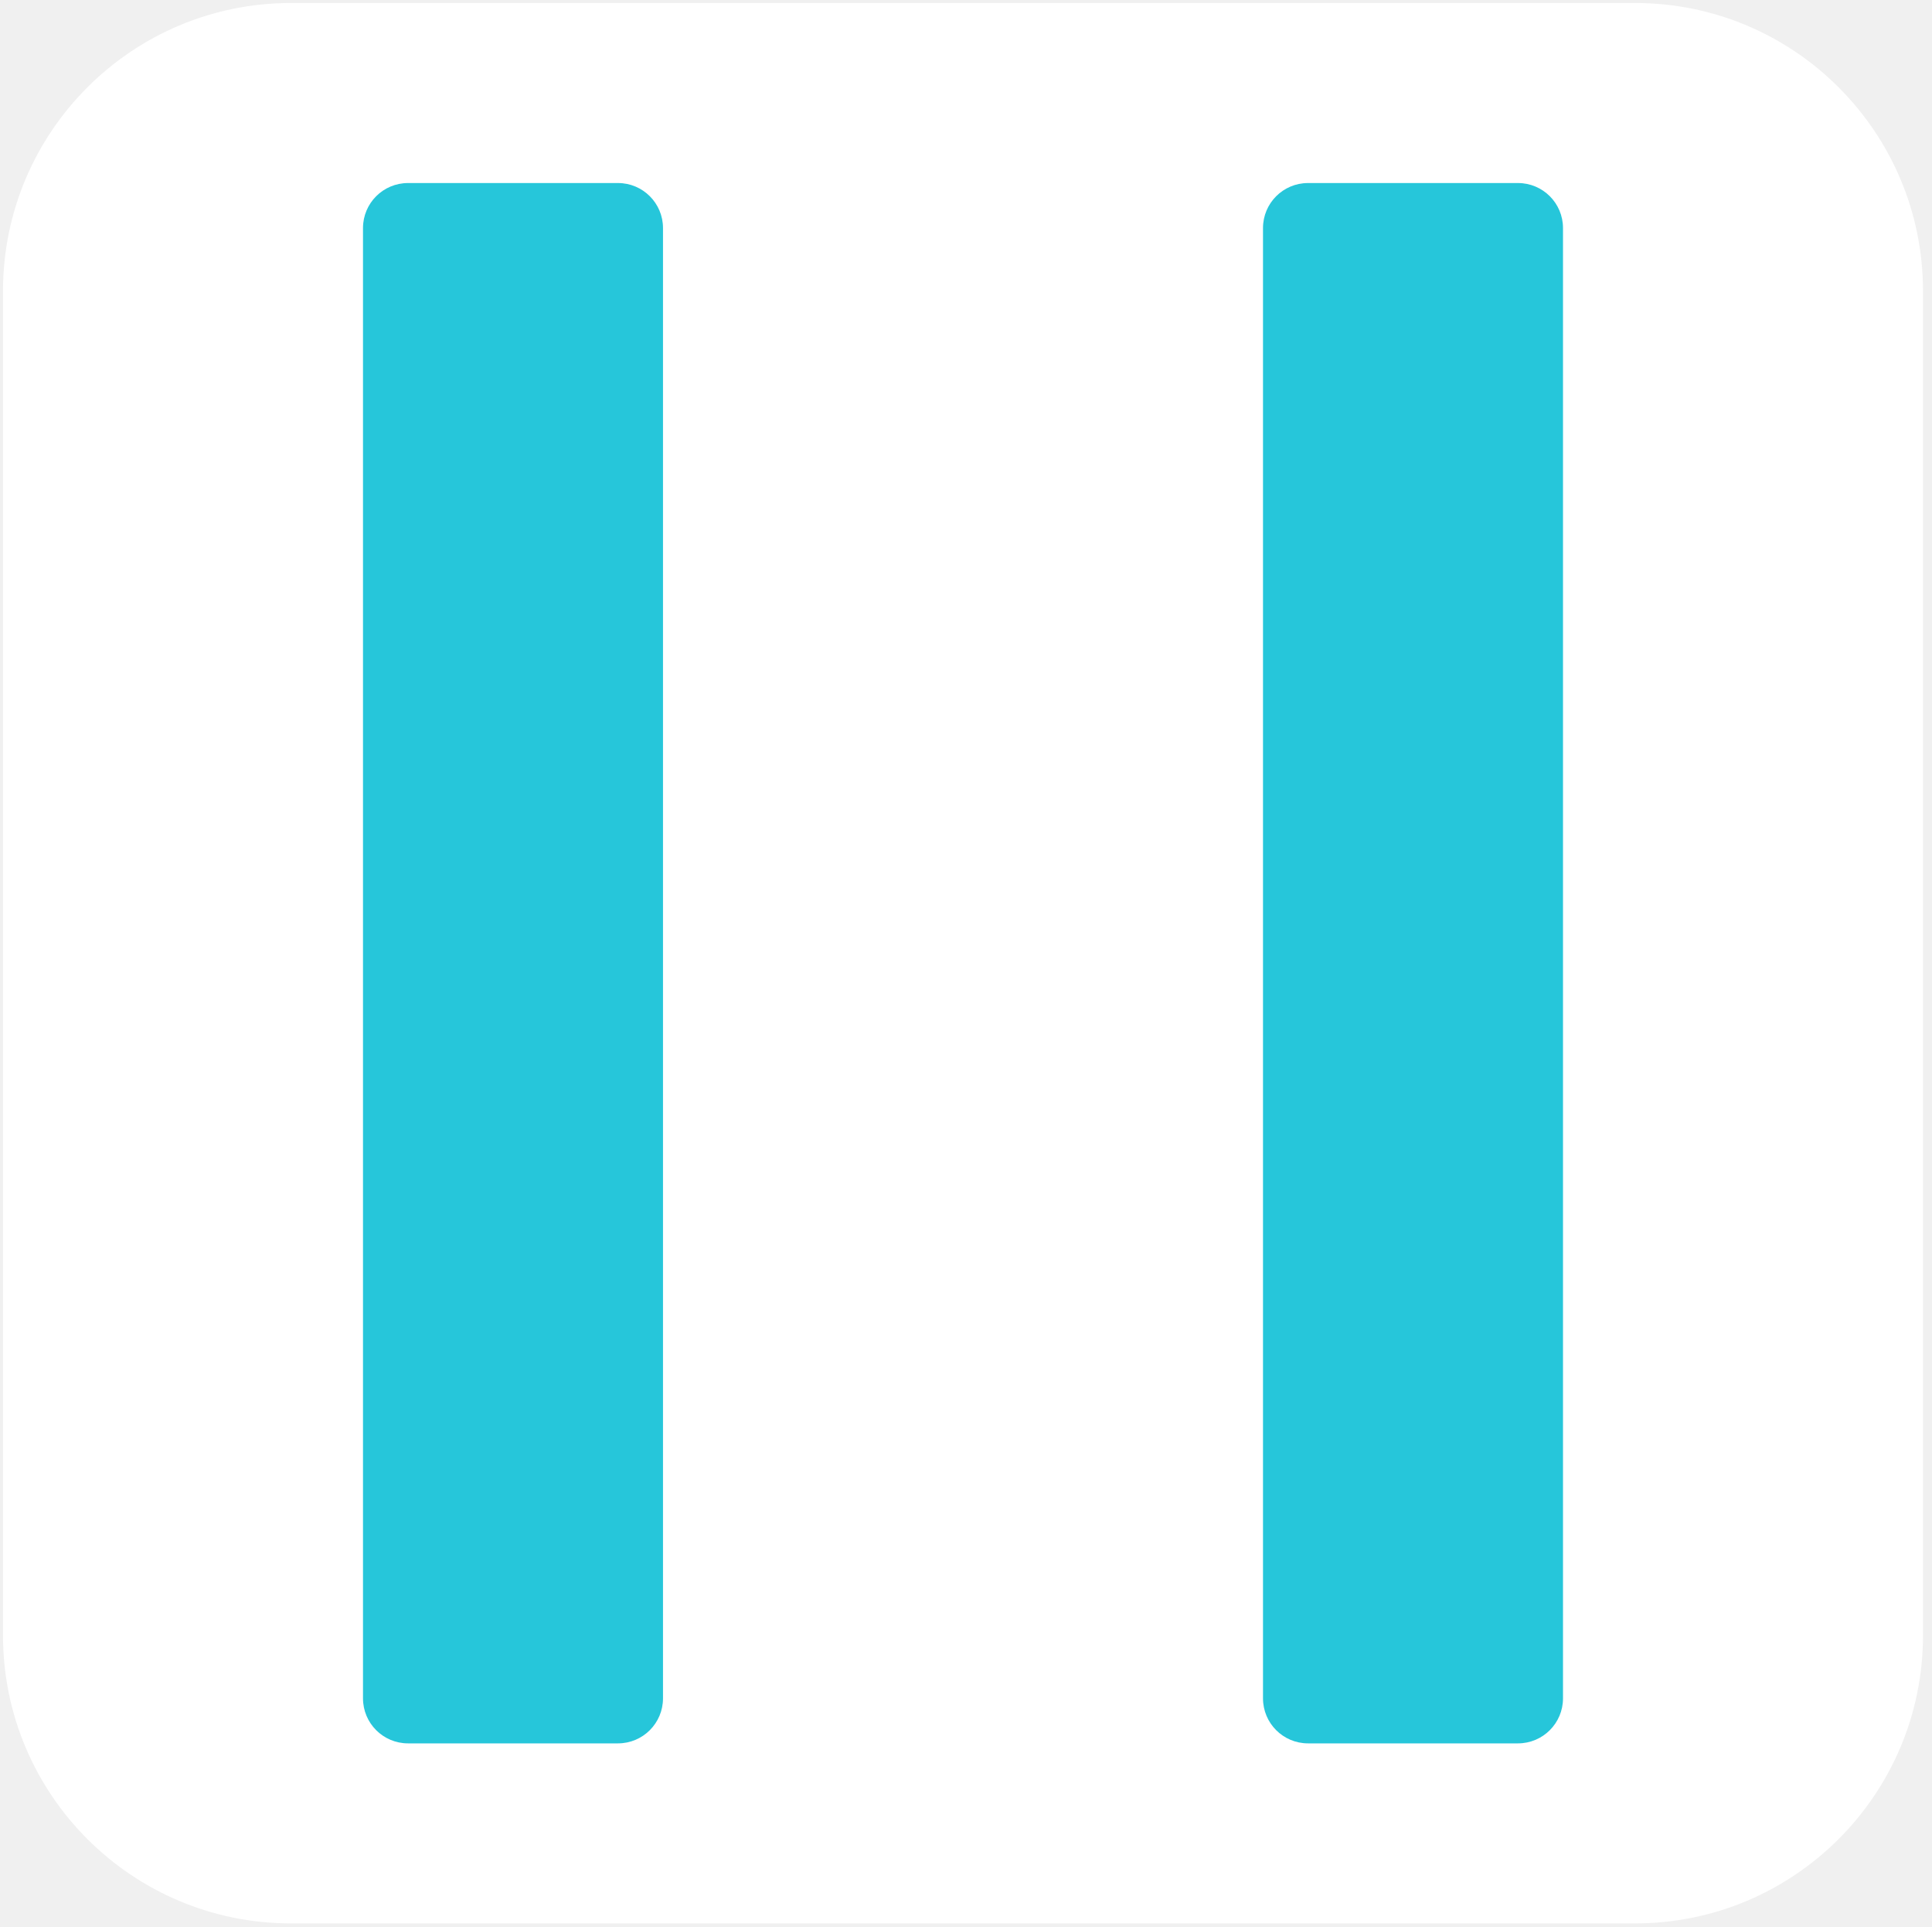
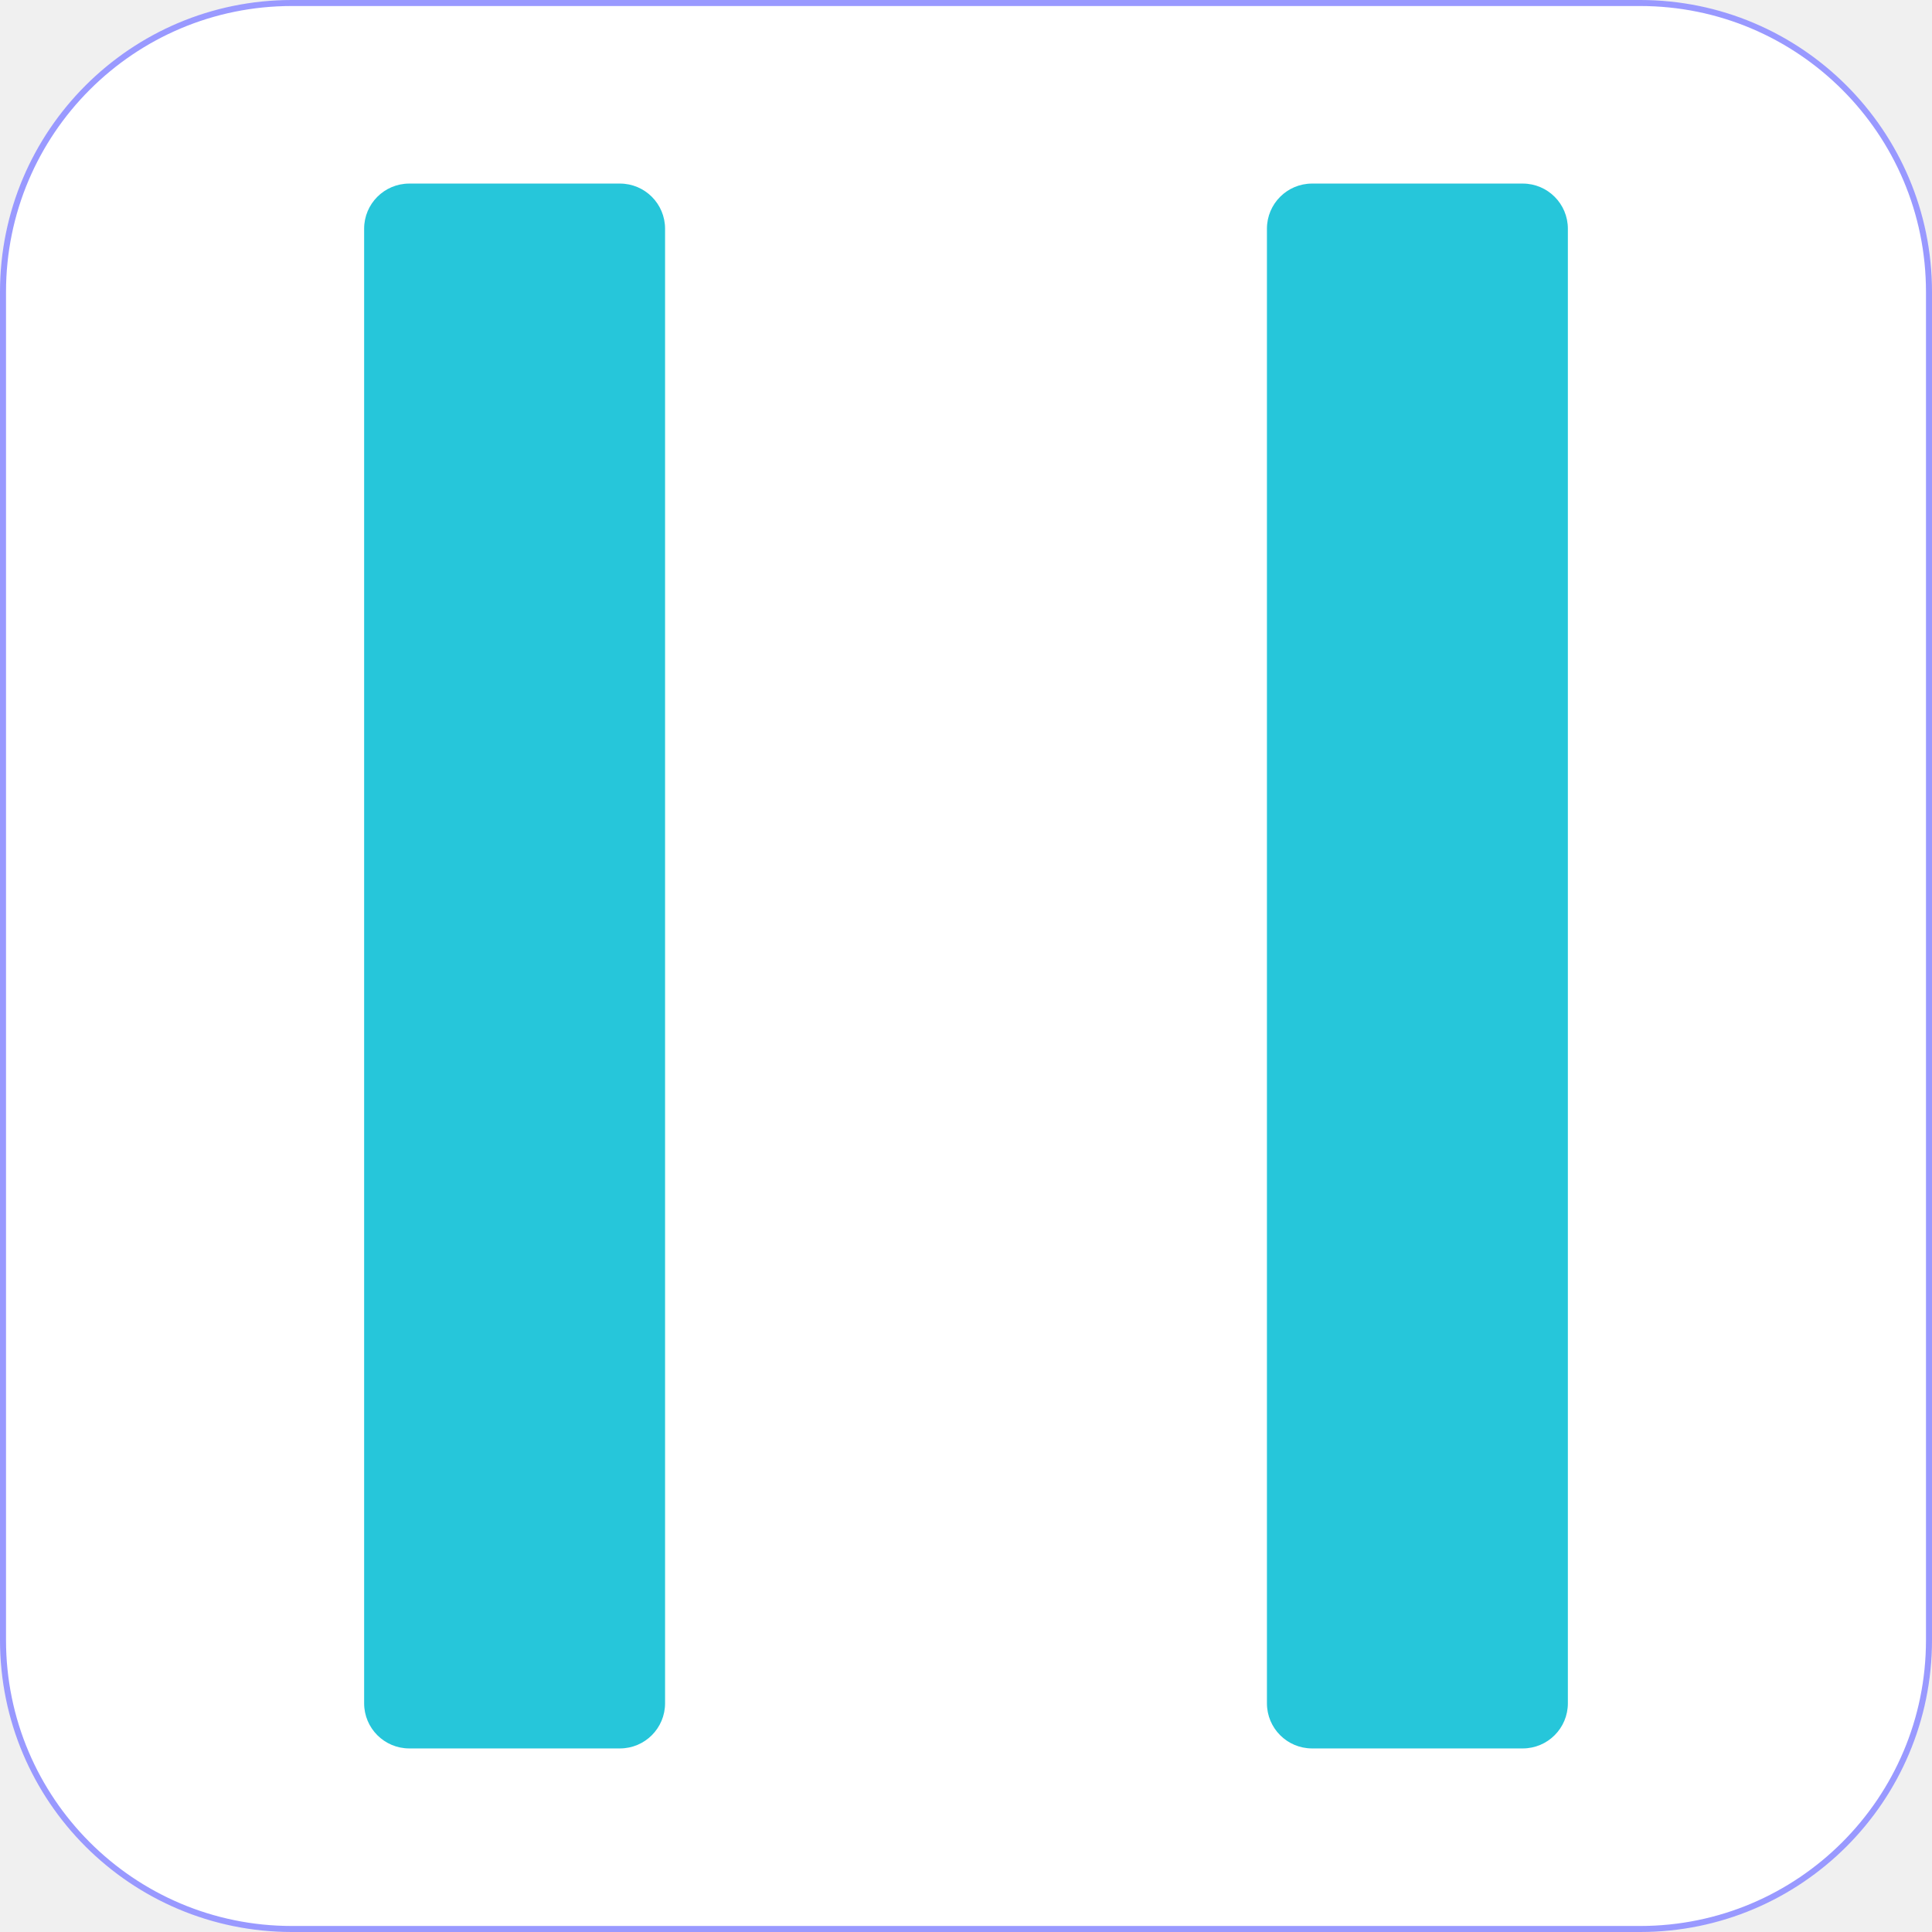
- <svg xmlns="http://www.w3.org/2000/svg" version="1.1" width="322px" height="321px" viewBox="-0.5 -0.5 322 321" content="&lt;mxfile&gt;&lt;diagram id=&quot;8ns63juBduFtukD101pN&quot; name=&quot;ページ1&quot;&gt;xZRNc4MgEEB/jfcI0dpjYz566SmHnhnZCFN0HSRR++tLAkYdk5kemsaDwz5Y2X04BDQt2p1mlfhADiogC94GdB0QksSv9n0GnQPLaOlAriV3KBzAXn6DhwtPj5JDPVloEJWR1RRmWJaQGcd8LtMam3qCDqimu1YshxnYZ0zN6afkRvi2yMvA30Hmwu8chn3DBesX+61rwTg2I0Q3AU01onGjok1Bnd31Xlze9s7stTANpflNAnEJJ6aOvjdfl+n6ZhshDewrlp3jxp5nQFfCFMpGoR1qPJYcuI8OUqkUFepLLt1eHstro/EL+pkSS/ux1bxYX/8JtIF2hHzxO8ACjO7sEj/be+ymYTOcCu2ZGJ3IFTL/J+TXLw+y7MD7uu0uSuLH2iNxGq/fHmmPTvVFc33RDXsk/hN7yfPtzVTdEHrXXvJv8mw4XAmXudG9Sjc/&lt;/diagram&gt;&lt;/mxfile&gt;">
+ <svg xmlns="http://www.w3.org/2000/svg" version="1.1" width="321px" height="321px" viewBox="-0.5 -0.5 321 321" content="&lt;mxfile&gt;&lt;diagram id=&quot;8ns63juBduFtukD101pN&quot; name=&quot;ページ1&quot;&gt;1ZRNc4MgEEB/jfcI0Zpjaz566SmHnhnZCFN0HSRR++tLBKOO6UwPaWfqRfbtrsDDIaBp0R40q8QbclABWfE2oNuAkHC1pvZ1JZ0j0TpyINeS+6IRHOUnDJ2eniWHelZoEJWR1RxmWJaQGcd8L9Mam3qGTqjms1YshwU4Zkwt6bvkRjiakKeRv4LMhZ85DOONyxRsKPZT14JxbCaI7gKaakTjRkWbgrrKG7y4vv032dvCNJTmJw3ENVyYOvu9+XWZbthsI6SBY8Wya9zYAw3oizCFslFohxrPJQfuo5NUKkWFuu+l+/6xvDYaP2CS2dinzyxX7DdxAW2gnSC/gwNgAUZ3tsRnB5ndPGzGo6EDE5NjuUHmf4f89uXRmB14afcFRkn8uwpJnMbb54XCEkt4kD061xct9UV37JH4IfaSf24v+TN5NhzvhT43uV3p7gs=&lt;/diagram&gt;&lt;/mxfile&gt;">
  <defs />
  <g>
-     <rect x="0" y="0" width="320" height="320" rx="48" ry="48" fill="#ffffff" stroke="none" pointer-events="all" />
+     <rect x="0" y="0" width="320" height="320" rx="48" ry="48" fill="#ffffff" stroke="#9999ff" pointer-events="all" />
    <rect x="210" y="30" width="50" height="260" rx="7.5" ry="7.5" fill="#26c6da" stroke="none" pointer-events="all" />
    <rect x="60" y="30" width="50" height="260" rx="7.5" ry="7.5" fill="#26c6da" stroke="none" pointer-events="all" />
  </g>
</svg>
